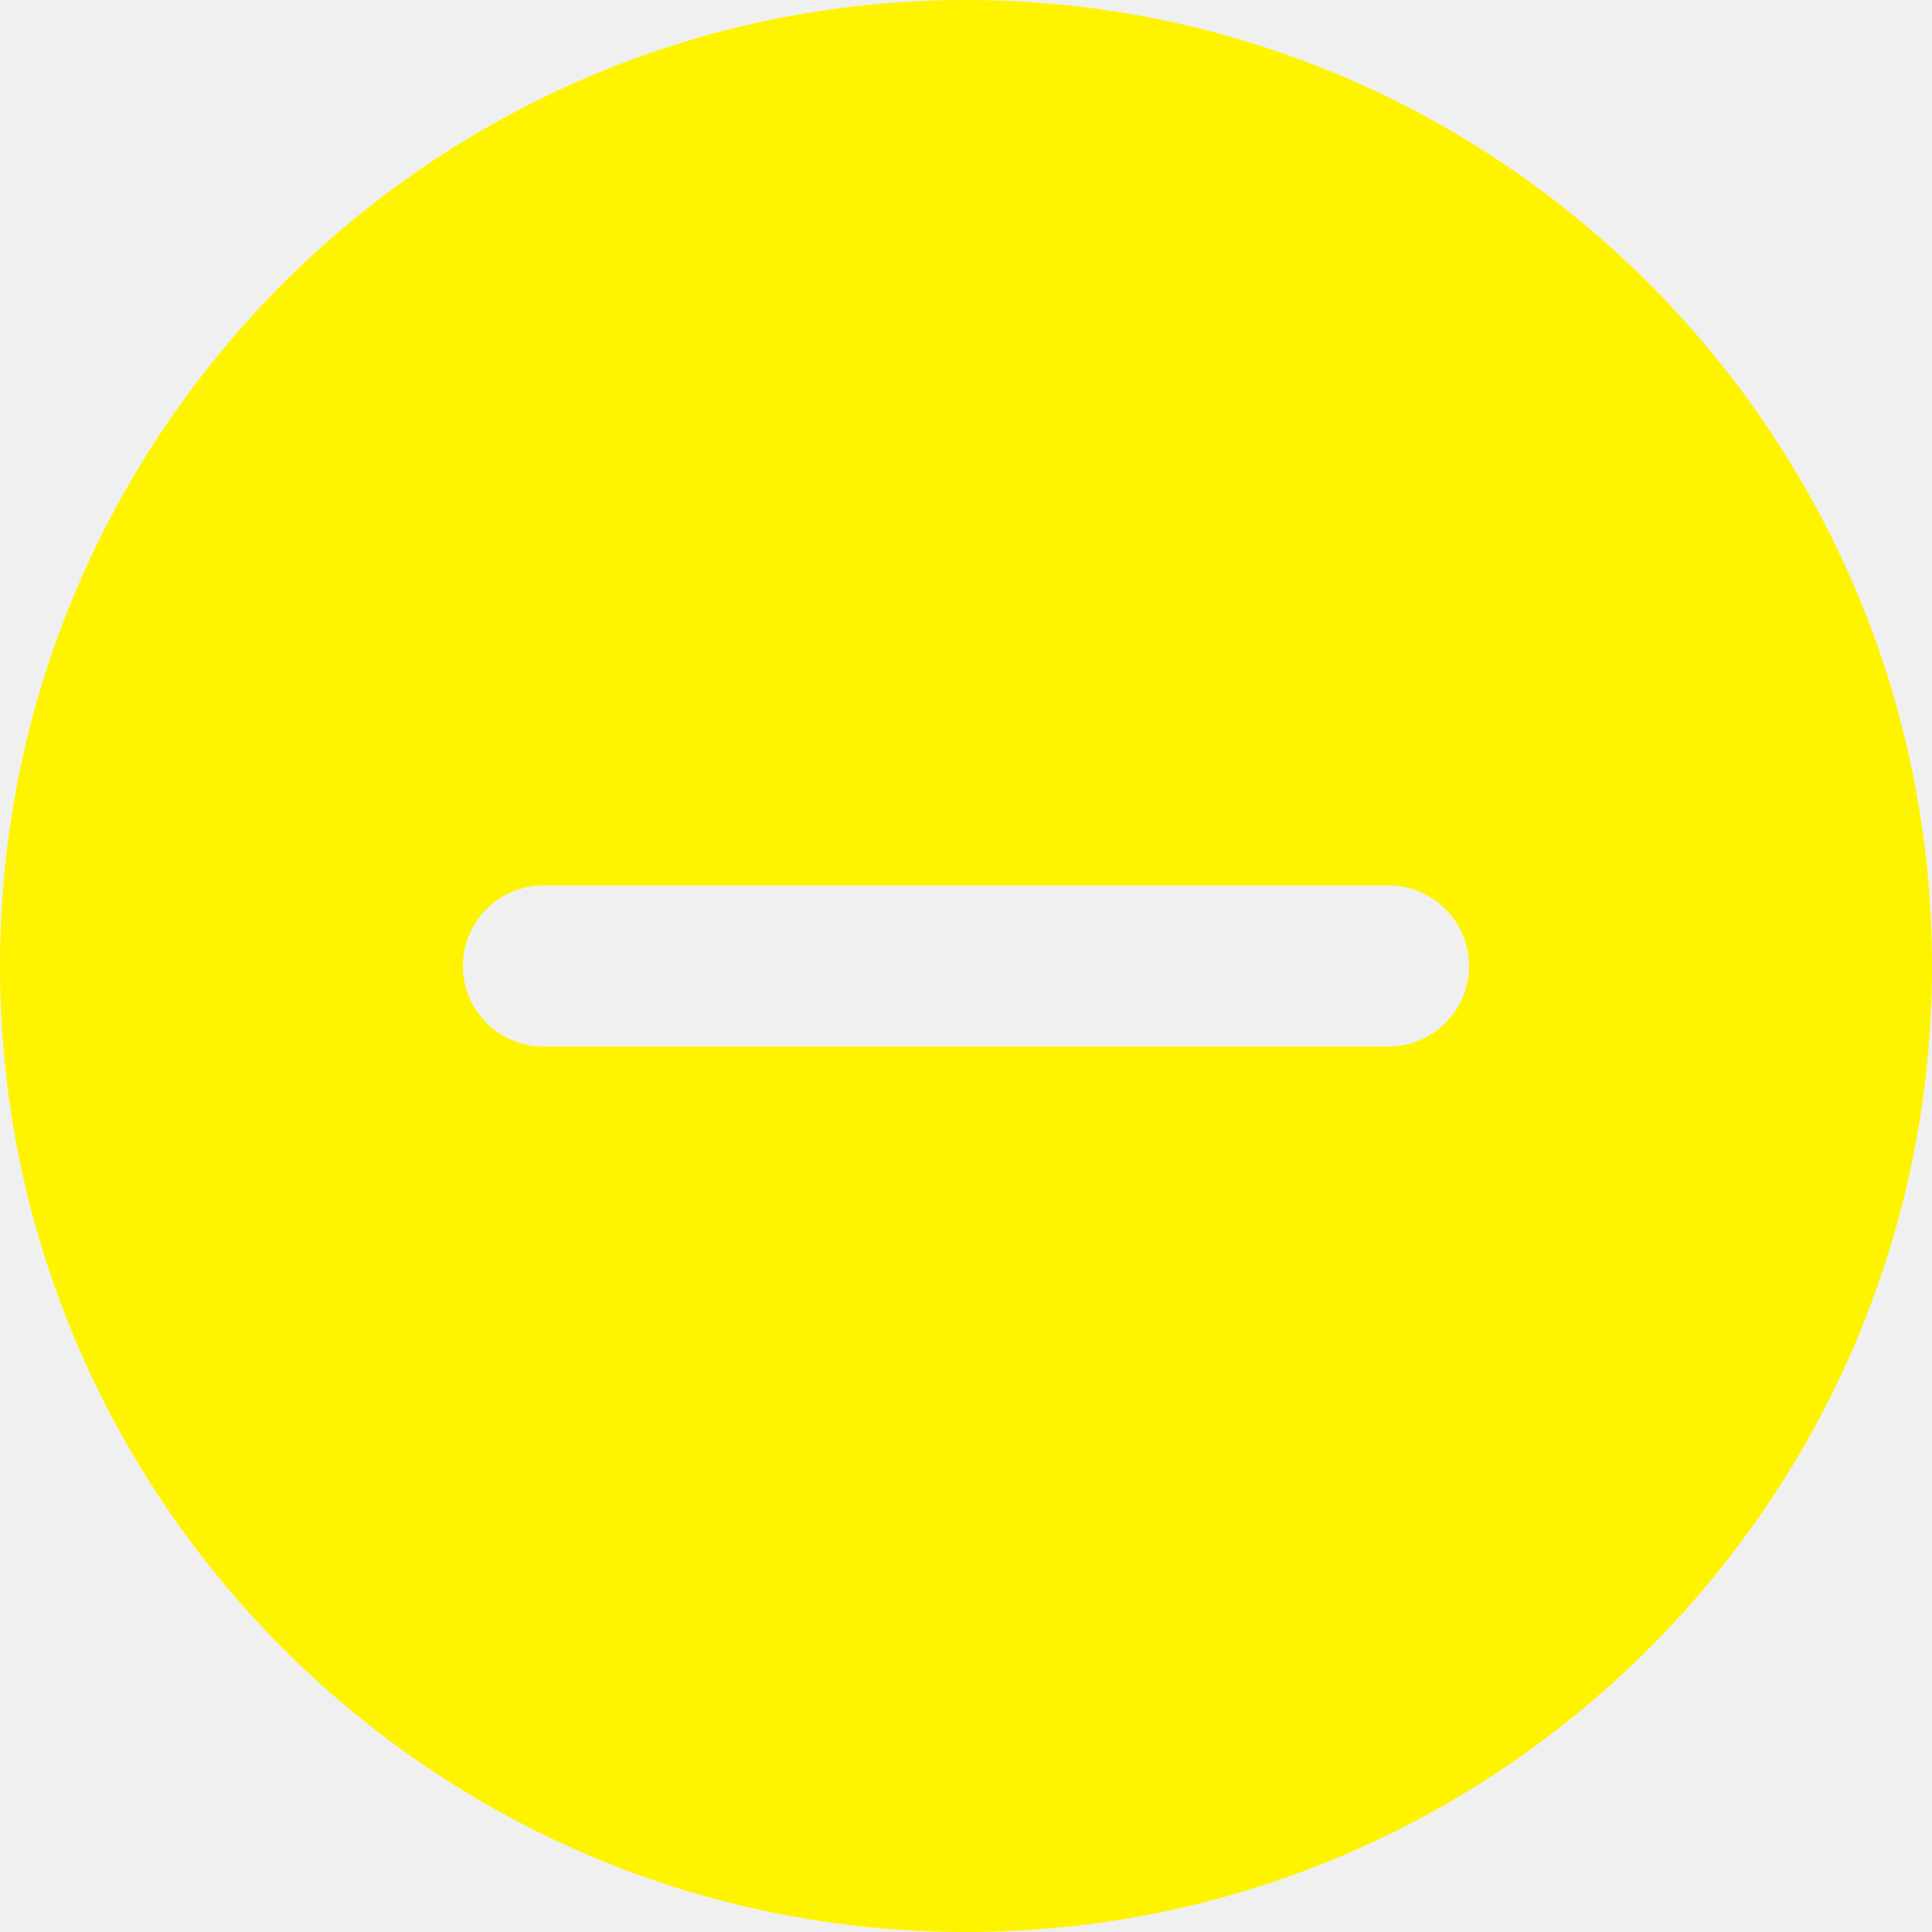
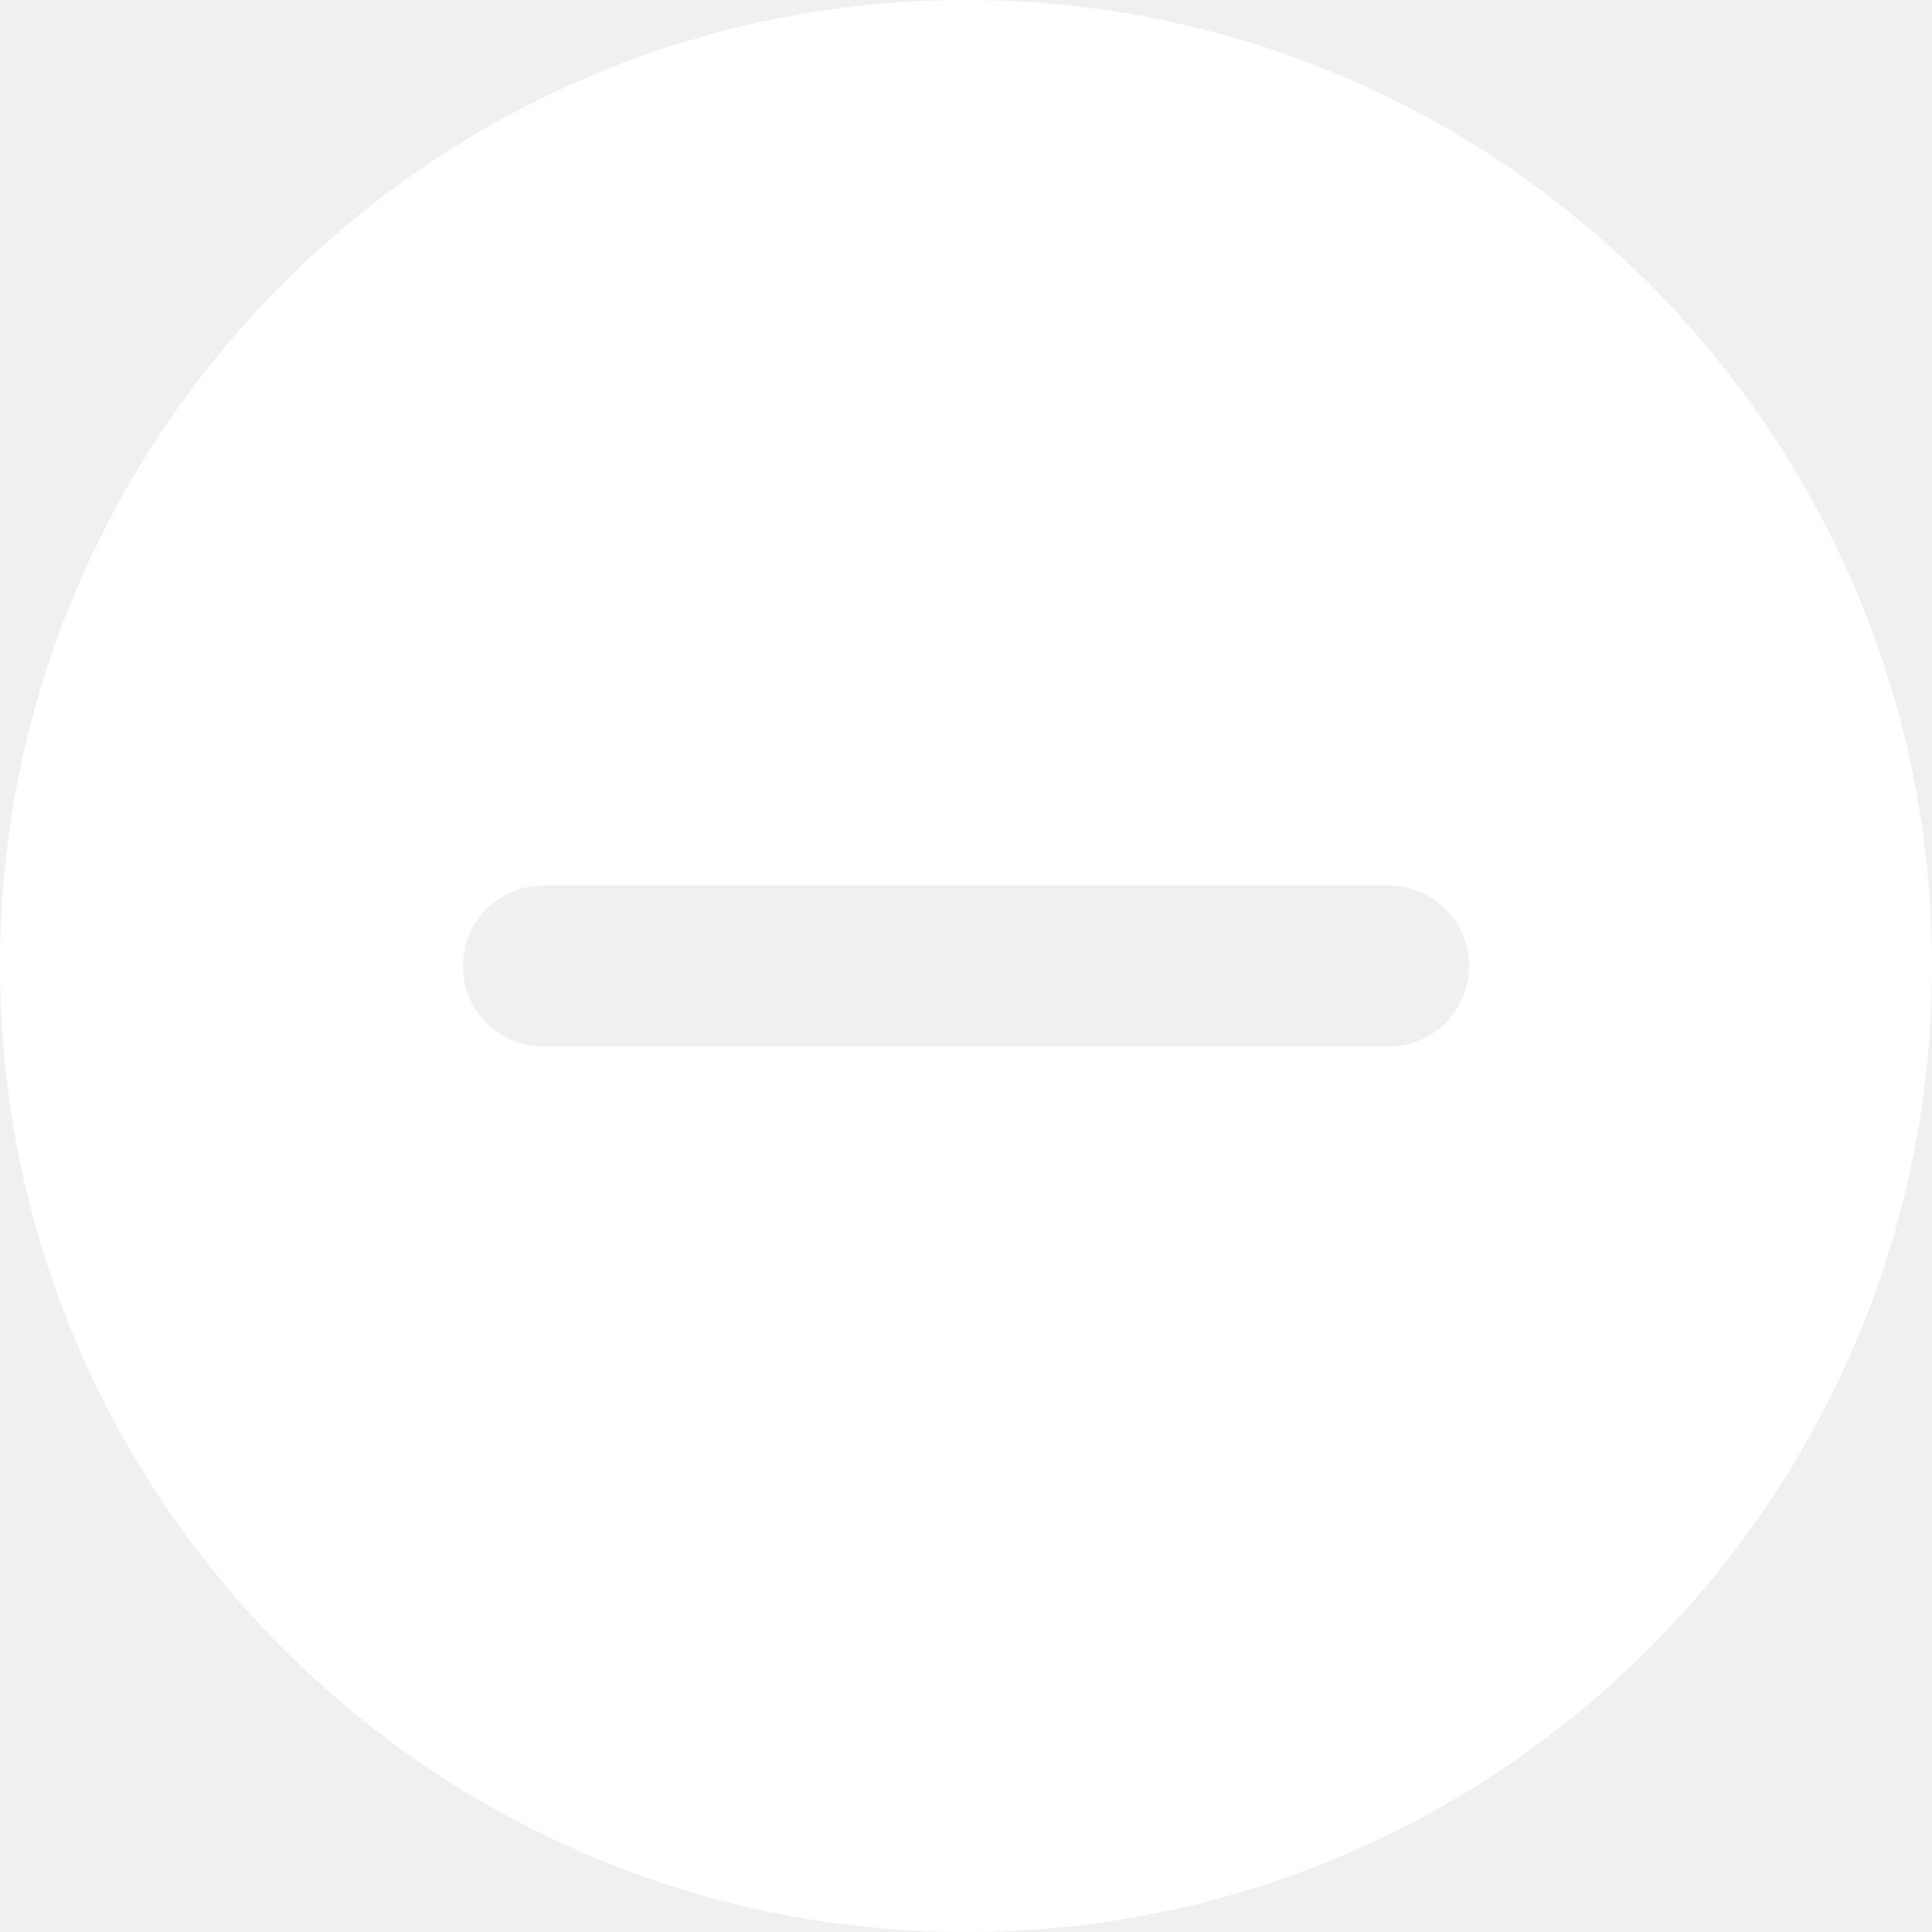
<svg xmlns="http://www.w3.org/2000/svg" width="30px" height="30px" viewBox="0 0 30 30" version="1.1">
  <g id="Page-1" stroke="none" stroke-width="1" fill="none" fill-rule="evenodd">
-     <g id="Treasury--stake-unstake-claim" transform="translate(-549, -590)" fill="#fff400" fill-rule="nonzero">
+     <g id="Treasury--stake-unstake-claim" transform="translate(-549, -590)" fill="white" fill-rule="nonzero">
      <g id="Group-19" transform="translate(387, 333)">
        <g id="Group-16" transform="translate(28, 249)">
          <g id="Group-14" transform="translate(134, 8)">
            <g id="1828899">
              <path d="M15,0 C6.729,0 0,6.729 0,15 C0,23.271 6.729,30 15,30 C23.271,30 30,23.271 30,15 C30,6.729 23.271,0 15,0 Z M21.562,16.25 L8.438,16.25 C7.747,16.25 7.188,15.69 7.188,15 C7.188,14.31 7.747,13.75 8.438,13.75 L21.562,13.75 C22.253,13.75 22.812,14.31 22.812,15 C22.812,15.69 22.253,16.25 21.562,16.25 Z" id="Shape" />
            </g>
          </g>
        </g>
      </g>
    </g>
  </g>
</svg>
